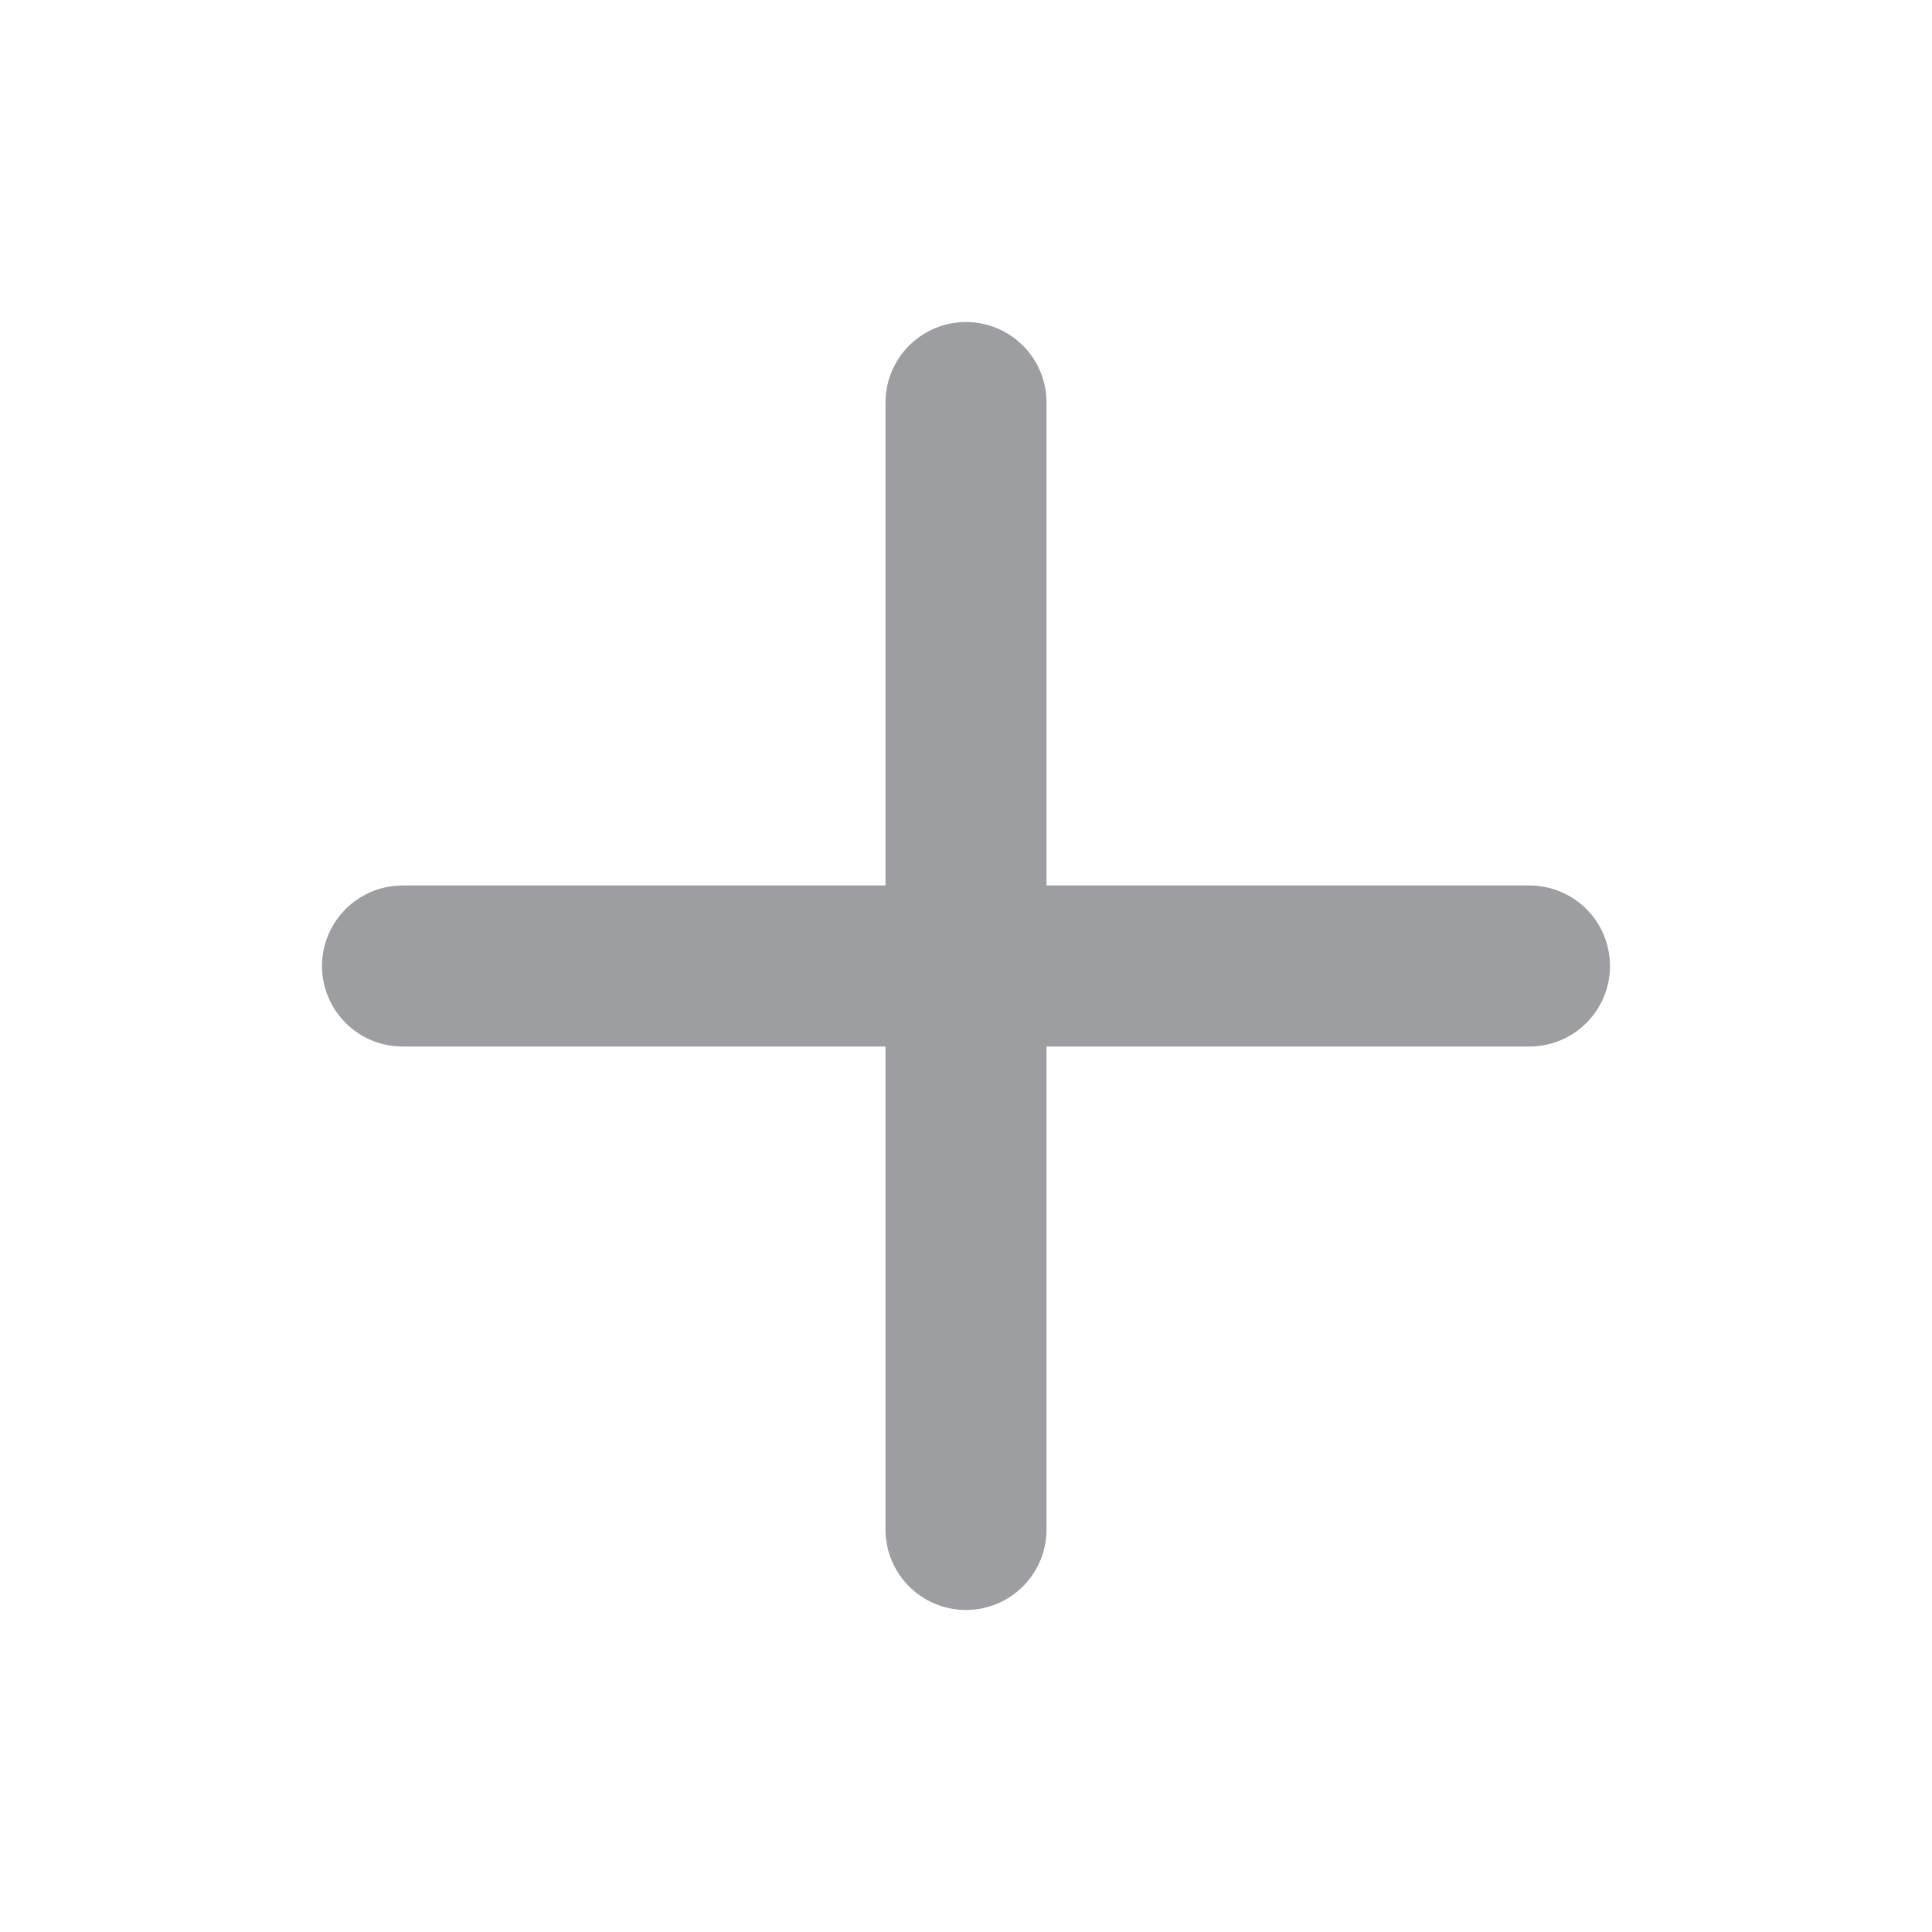
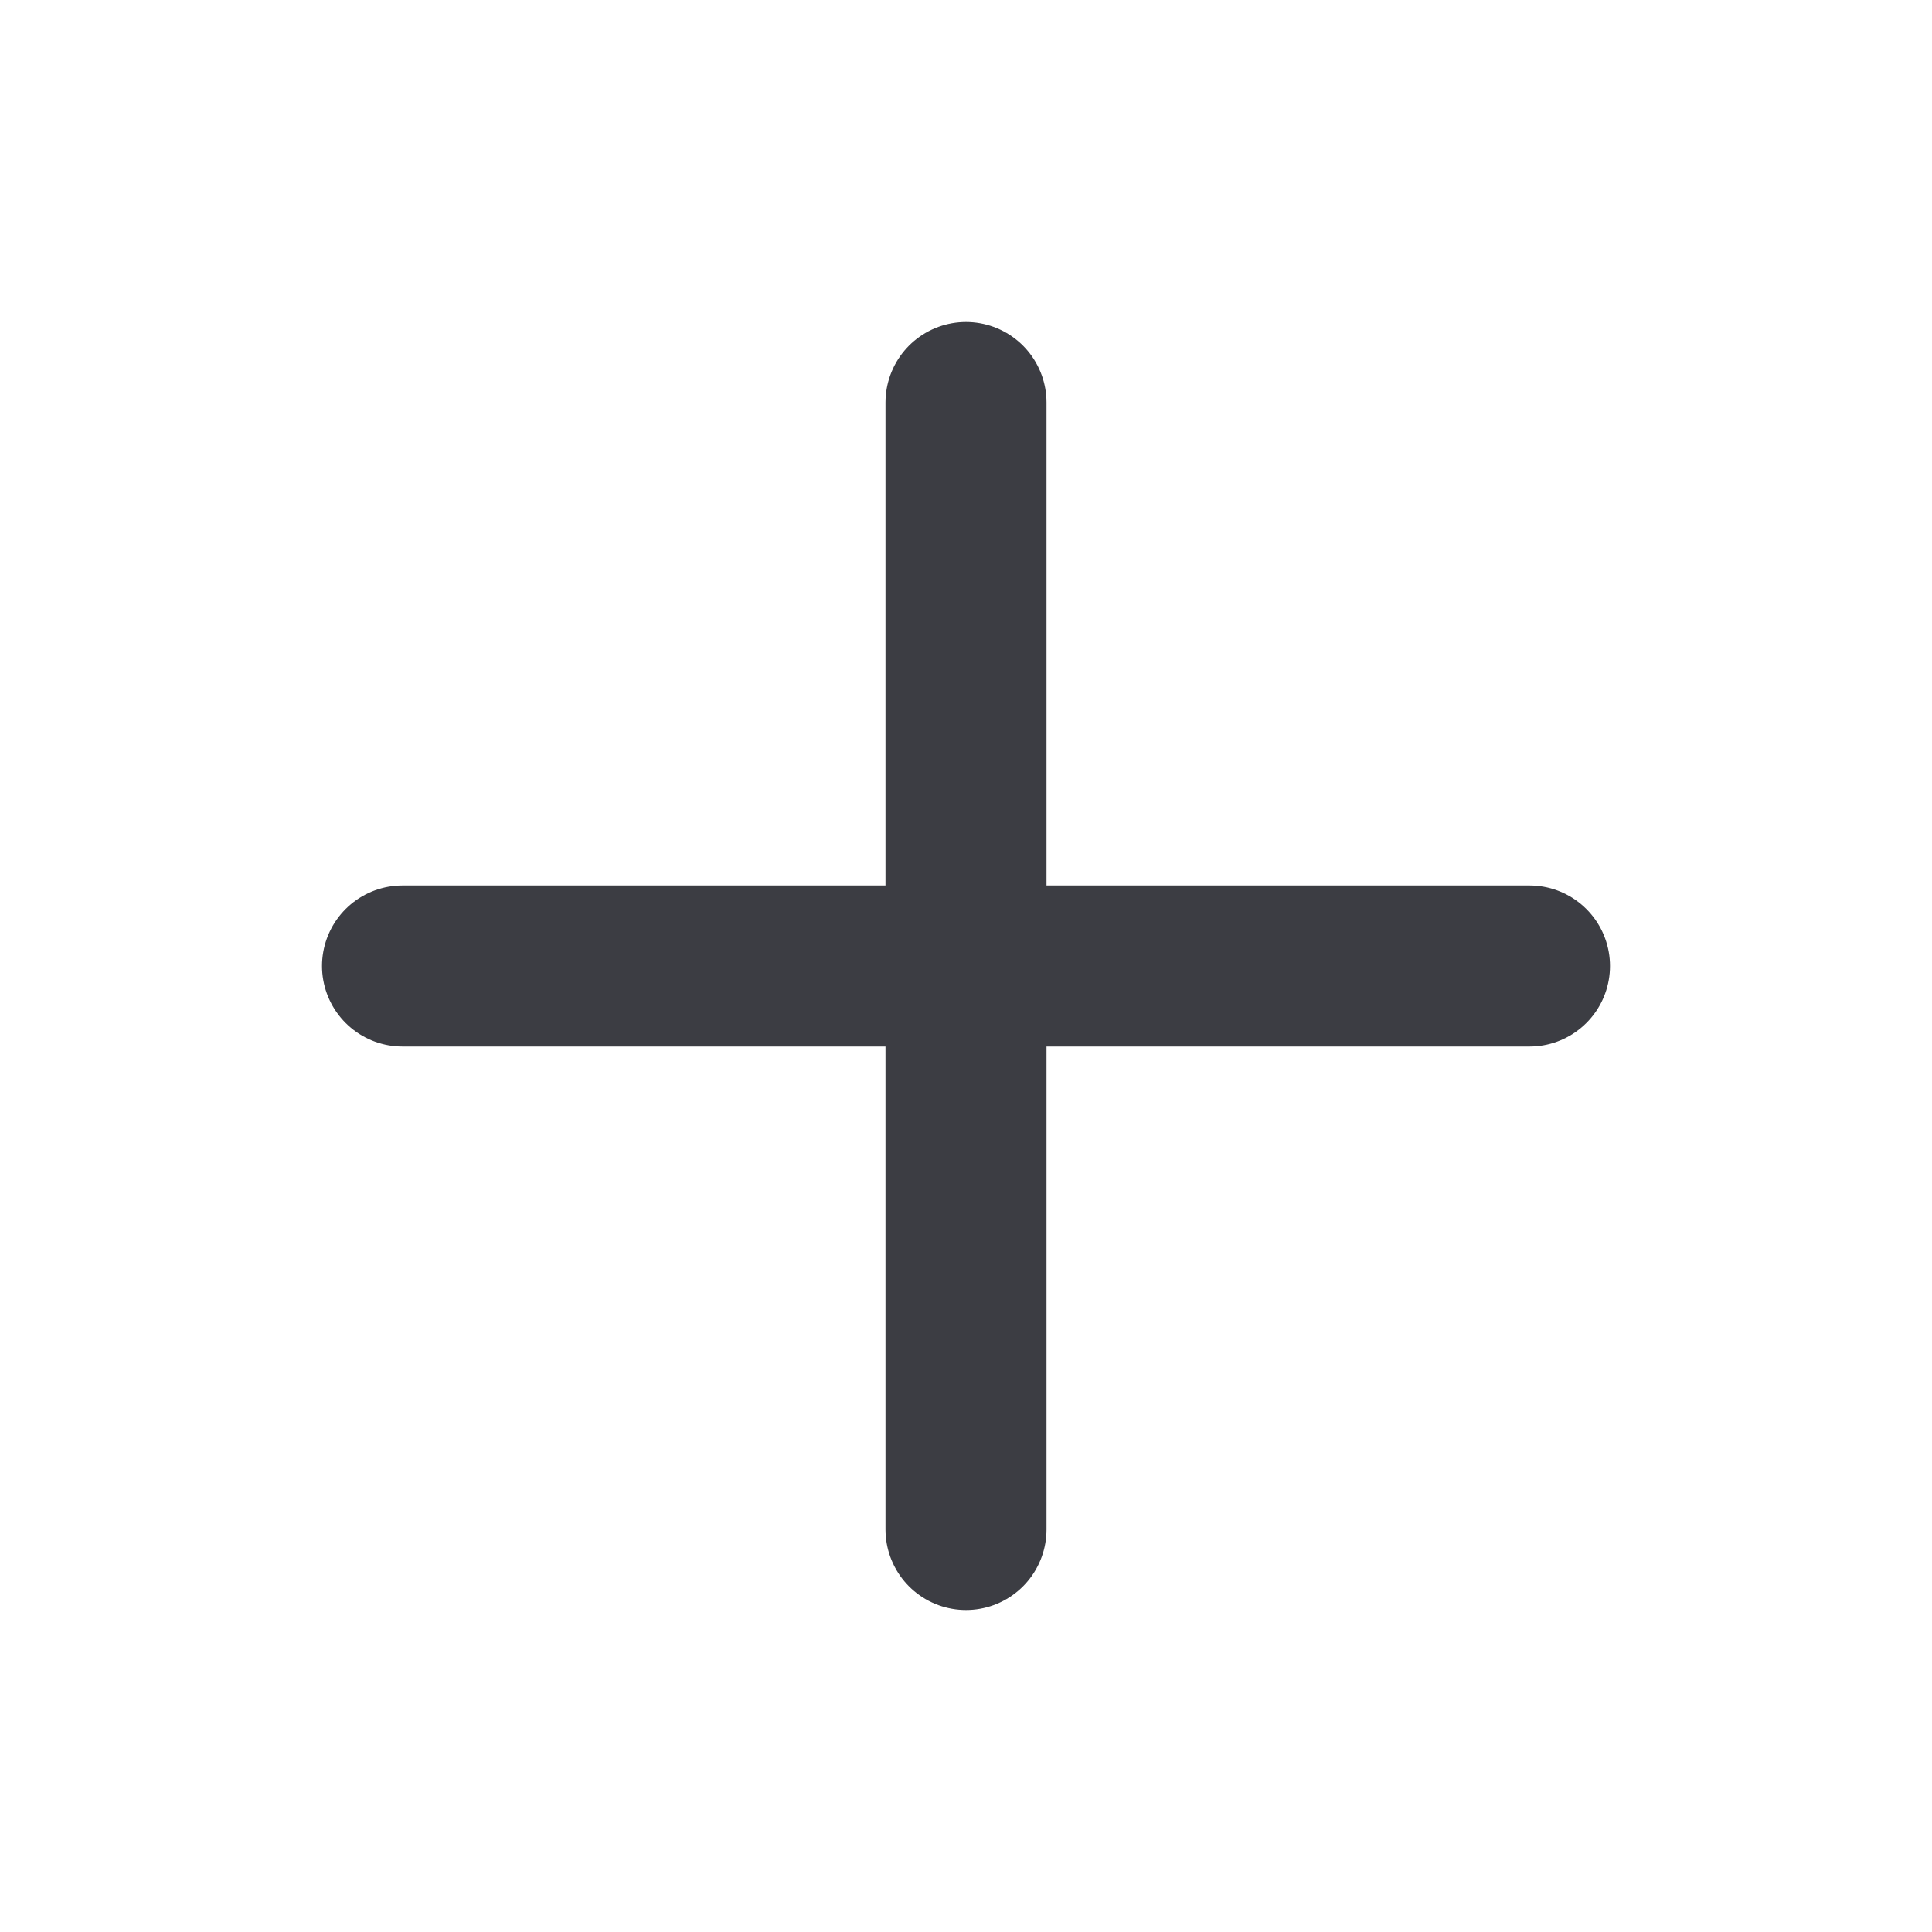
<svg xmlns="http://www.w3.org/2000/svg" width="32" height="32" viewBox="0 0 32 32" fill="none">
-   <g opacity="0.5">
-     <path d="M16 6.667V25.333" stroke="#3C3D43" stroke-width="2.667" stroke-linecap="round" stroke-linejoin="round" />
-     <path d="M6.667 16H25.333" stroke="#3C3D43" stroke-width="2.667" stroke-linecap="round" stroke-linejoin="round" />
-   </g>
+   <path d="M16 6.667V25.333" stroke="#3C3D43" stroke-width="2.667" stroke-linecap="round" stroke-linejoin="round" />
+   <path d="M6.667 16H25.333" stroke="#3C3D43" stroke-width="2.667" stroke-linecap="round" stroke-linejoin="round" />
</svg>
